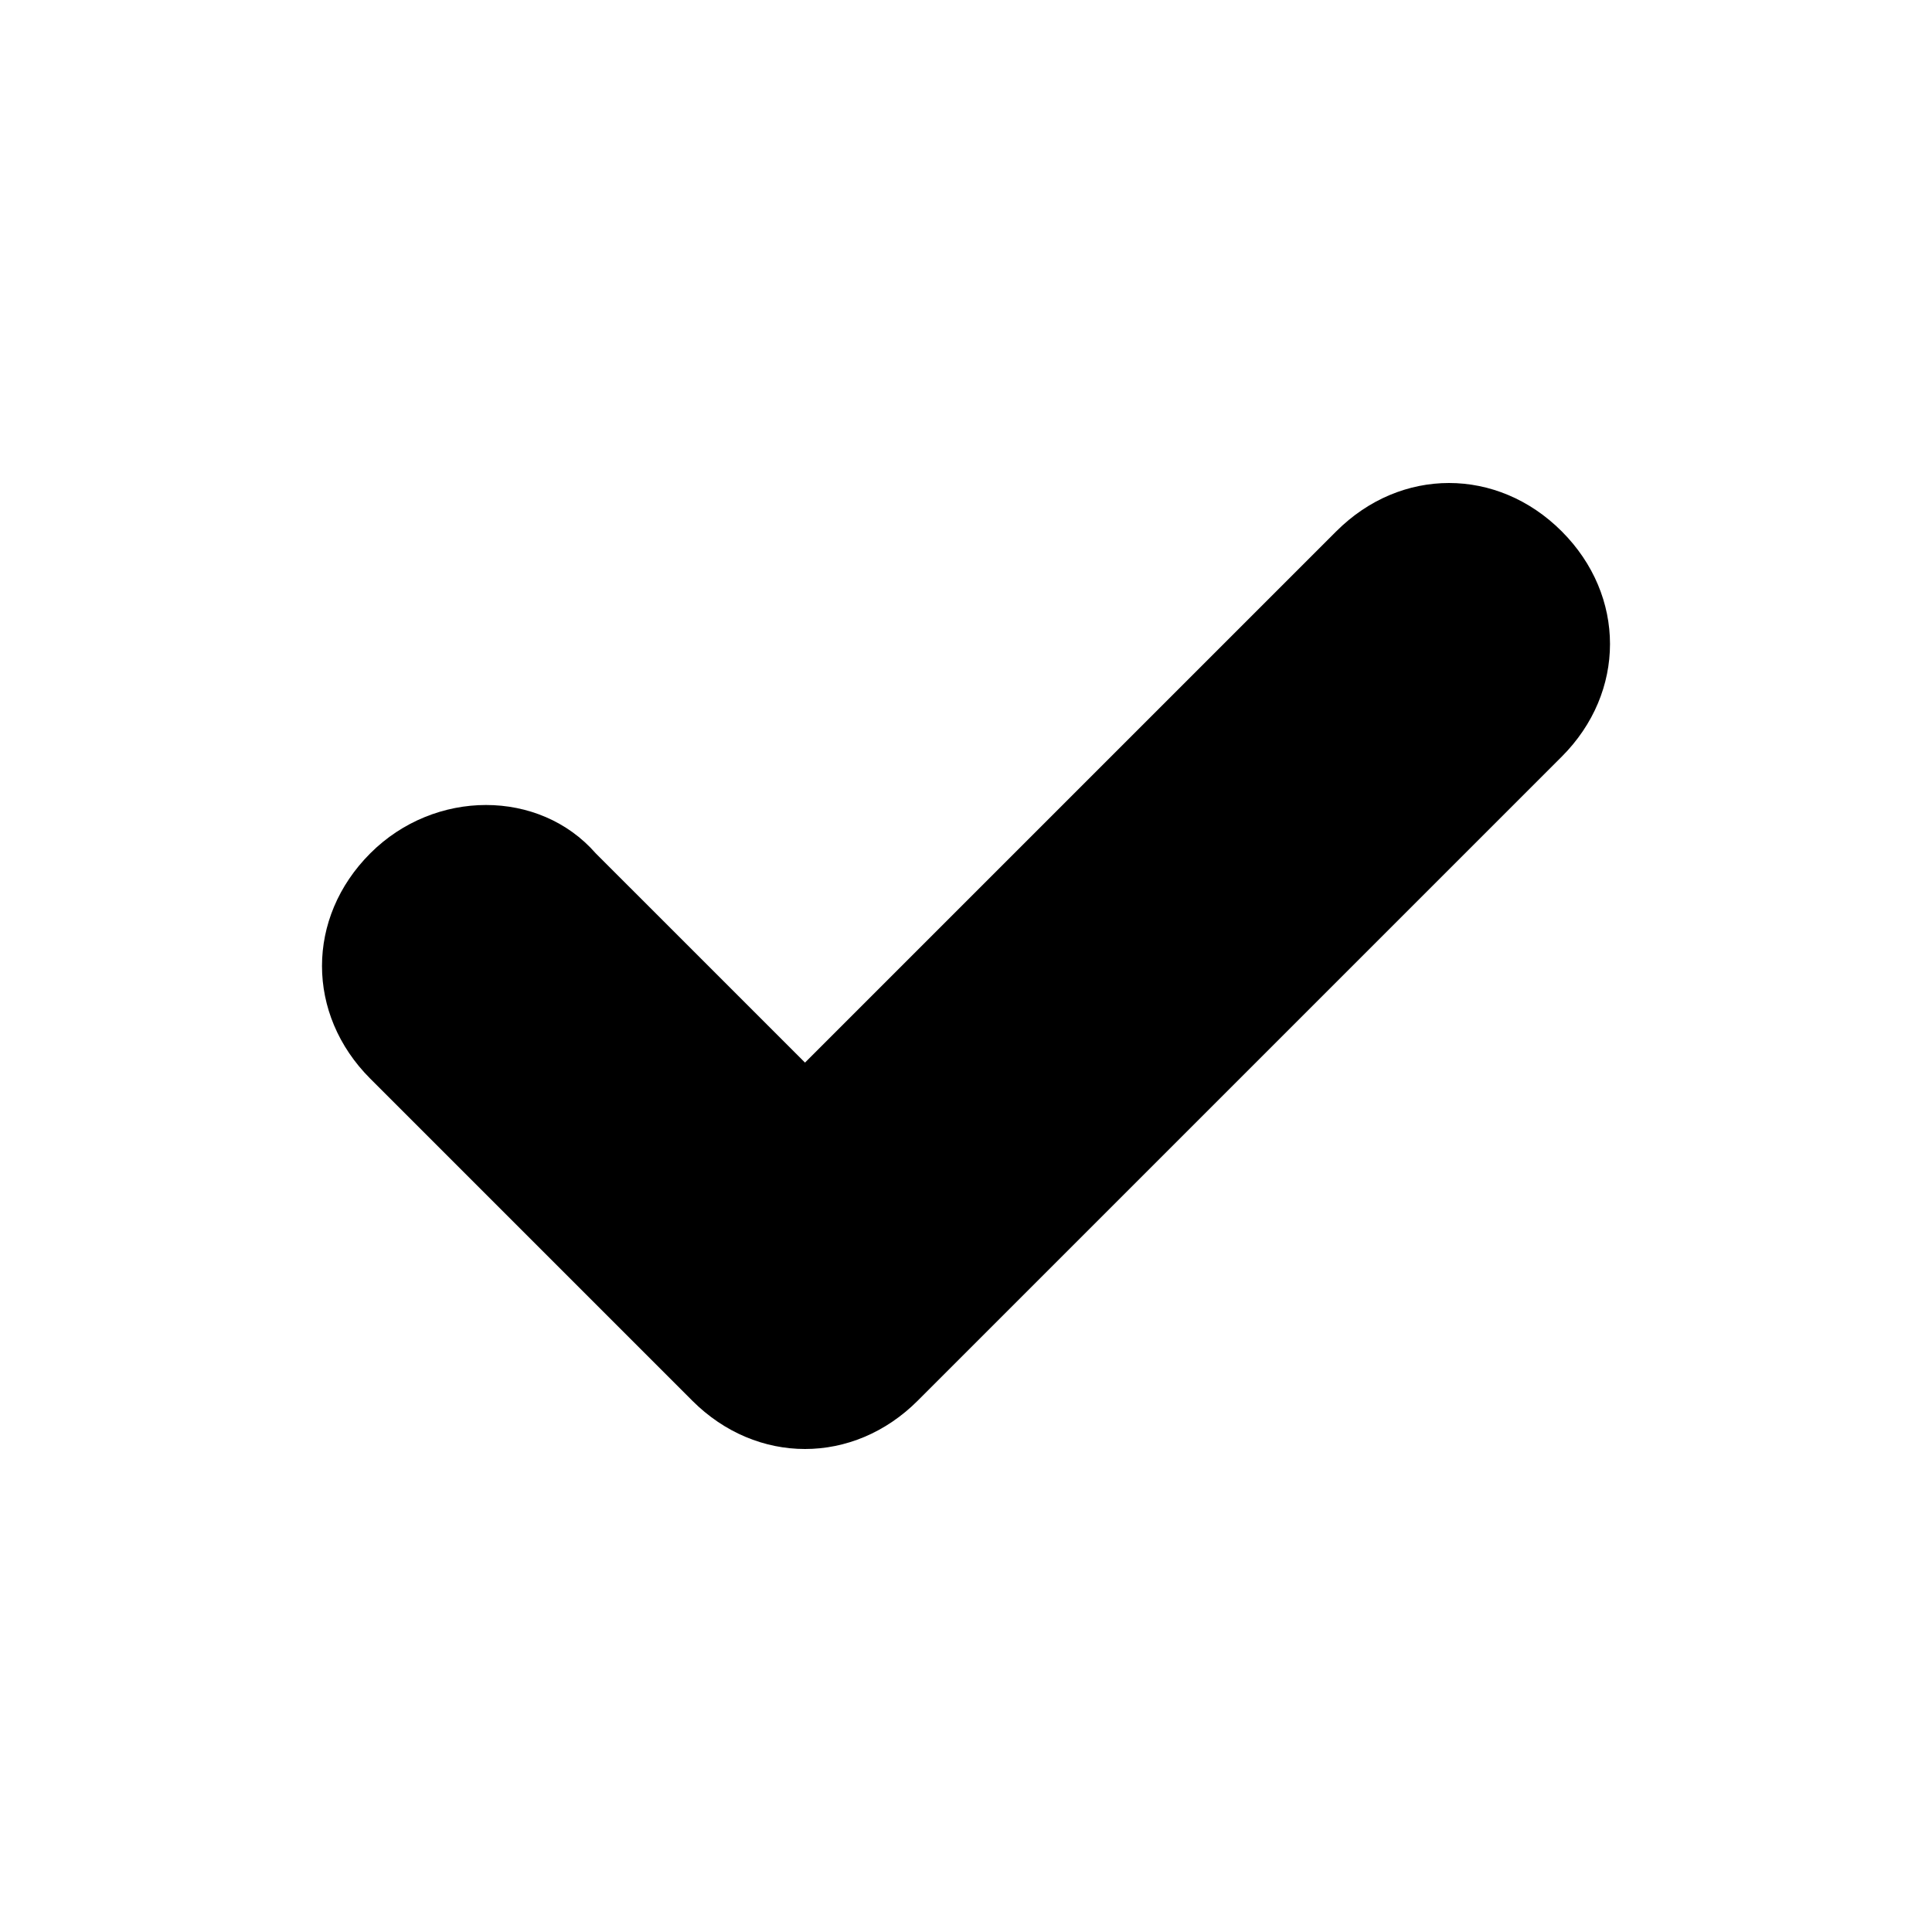
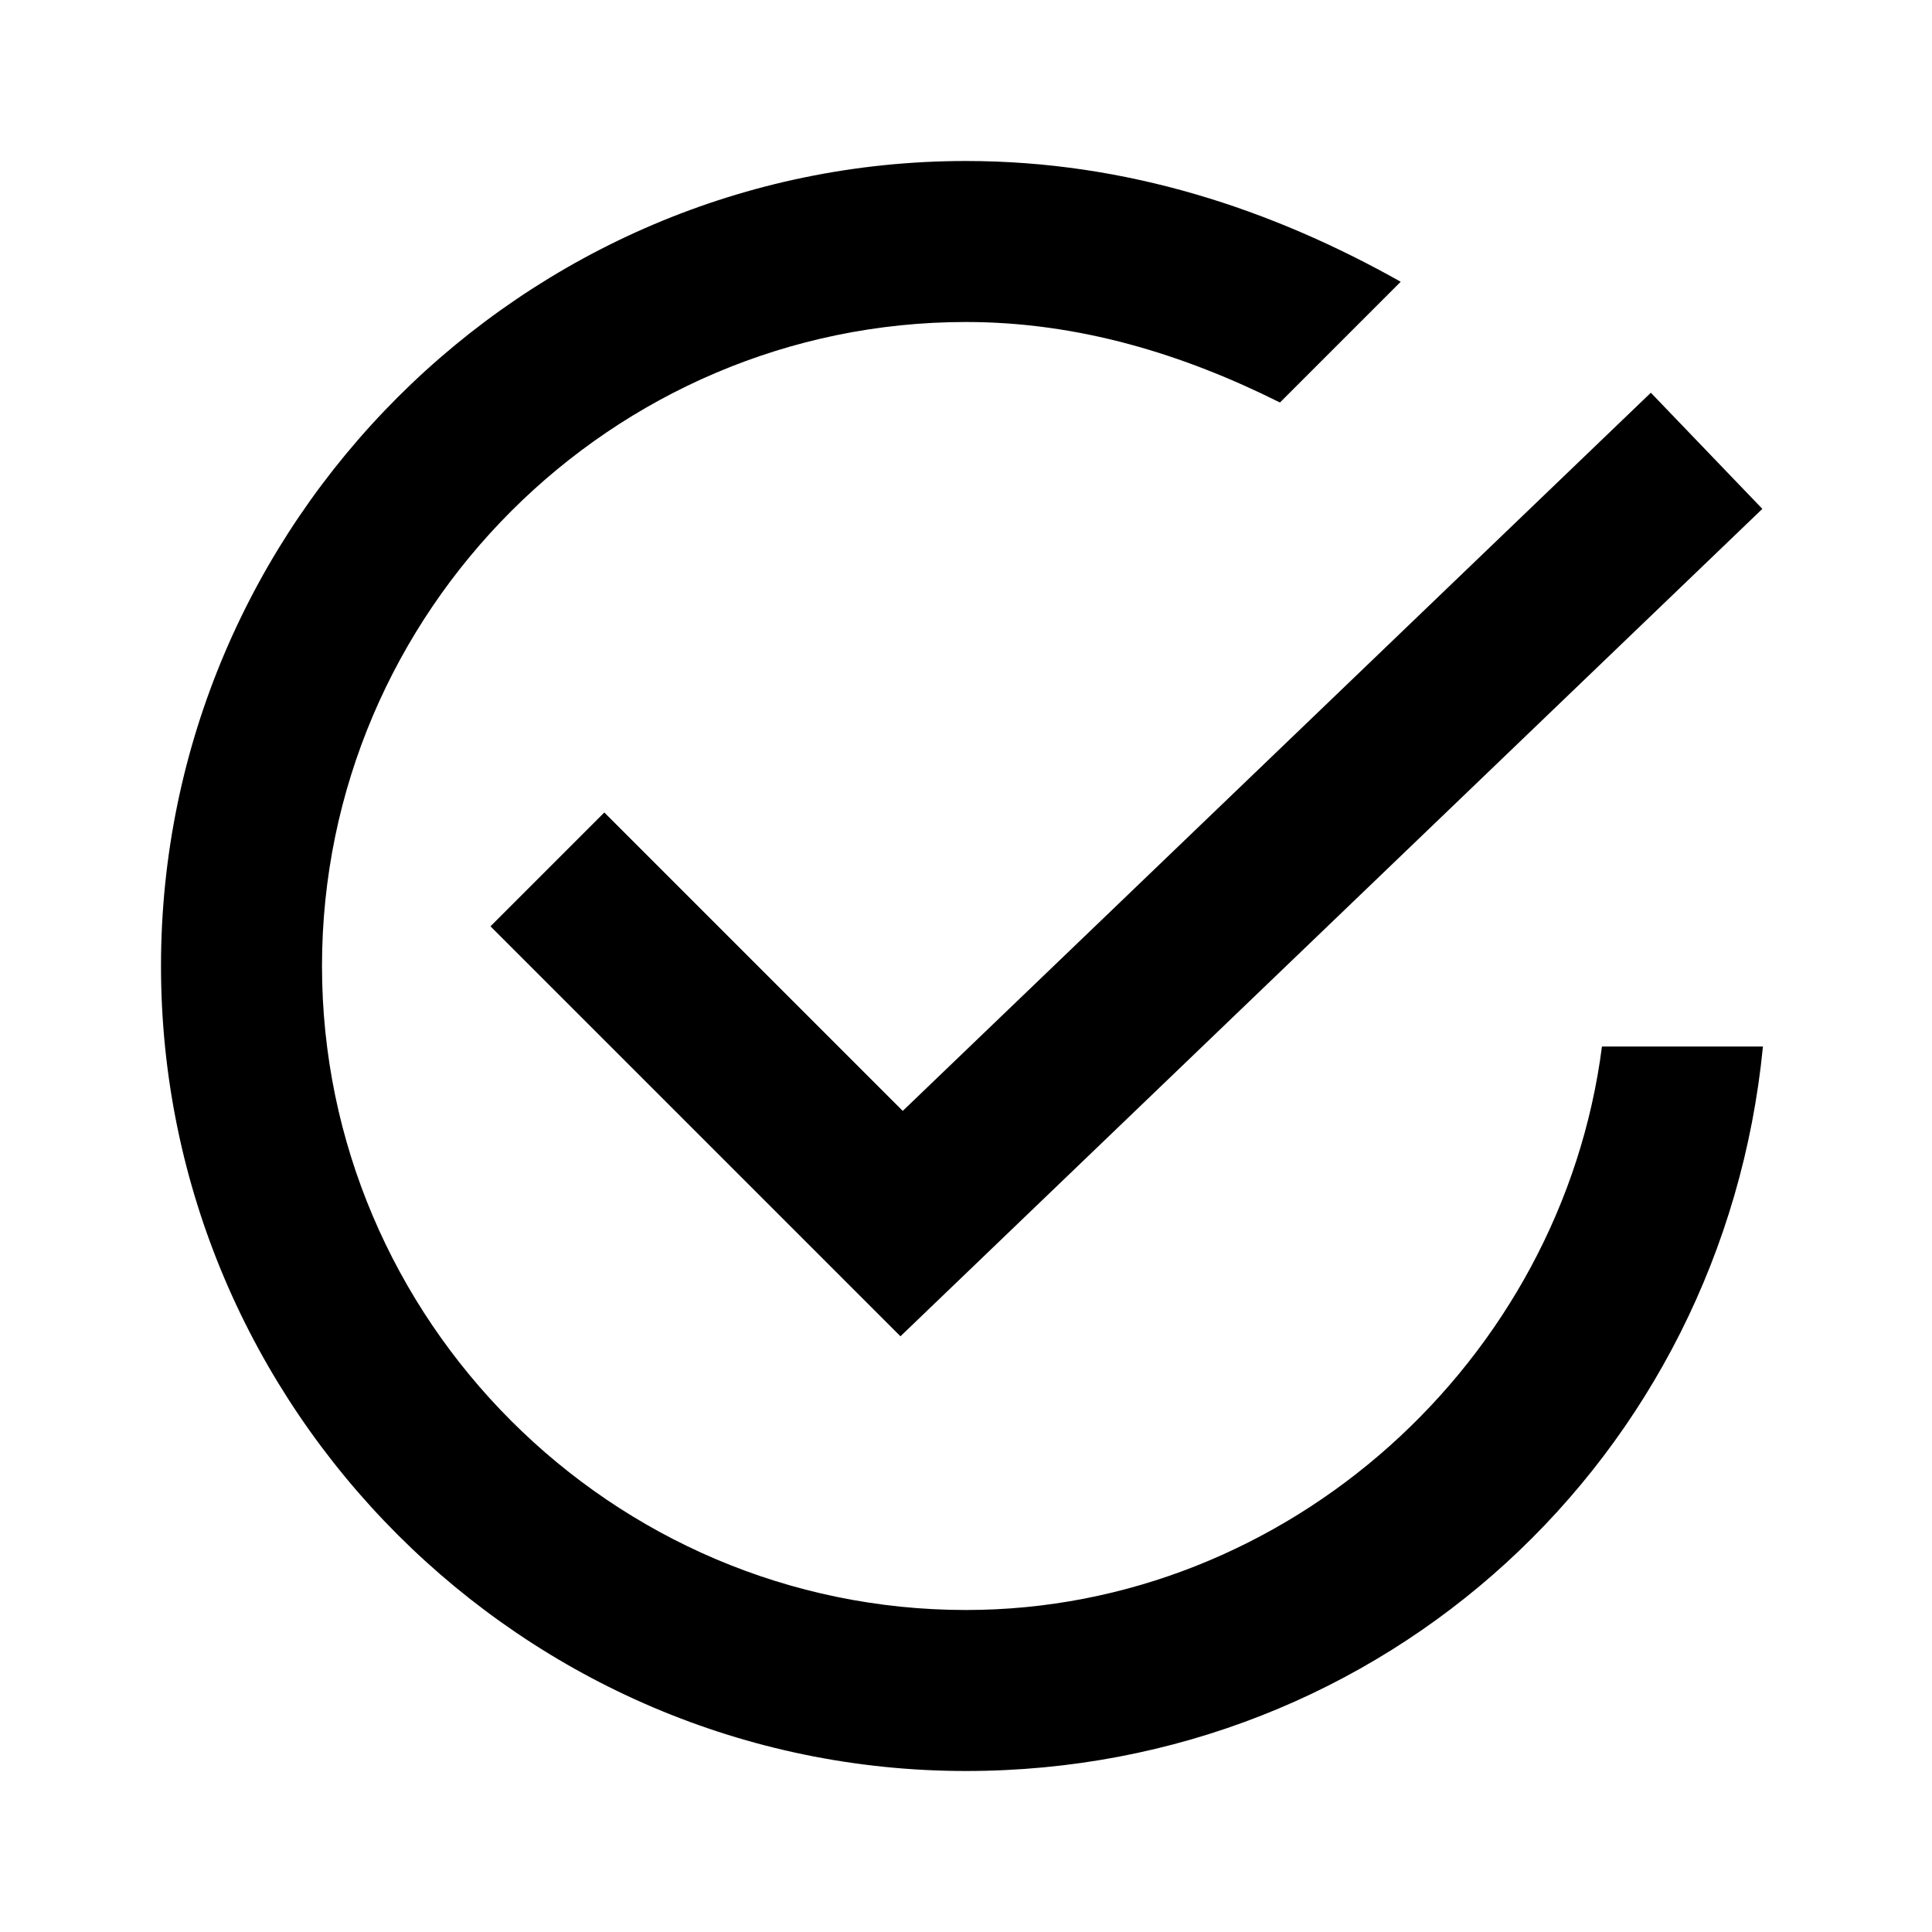
- <svg xmlns="http://www.w3.org/2000/svg" style="enable-background:new 0 0 24 24;" version="1.1" viewBox="0 0 24 24" xml:space="preserve">
-   <g id="info" />
-   <g id="icons">
-     <path d="M10,18c-0.5,0-1-0.2-1.4-0.6l-4-4c-0.8-0.8-0.8-2,0-2.8c0.8-0.8,2.1-0.8,2.8,0l2.6,2.6l6.6-6.6   c0.8-0.8,2-0.8,2.8,0c0.8,0.8,0.8,2,0,2.8l-8,8C11,17.8,10.5,18,10,18z" id="check" />
-   </g>
+ <svg xmlns="http://www.w3.org/2000/svg" enable-background="new 0 0 24 24" id="Layer_1" version="1.0" viewBox="0 0 24 24" xml:space="preserve">
+   <polyline clip-rule="evenodd" fill="none" fill-rule="evenodd" id="Done__x2014__Displayed_on_the_left_side_of_a_contextual_action_bar__x28_CAB_x29__to_allow_the_user_to_dismiss_it._2_" points="  21.2,5.6 11.2,15.2 6.8,10.8 " stroke="#000000" stroke-miterlimit="10" stroke-width="2" />
+   <path d="M19.9,13c-0.5,3.9-3.9,7-7.9,7c-4.4,0-8-3.6-8-8c0-4.4,3.6-8,8-8c1.4,0,2.7,0.4,3.9,1l1.5-1.5C15.8,2.6,14,2,12,2  C6.5,2,2,6.5,2,12c0,5.5,4.5,10,10,10c5.2,0,9.4-3.9,9.9-9H19.9z" />
</svg>
